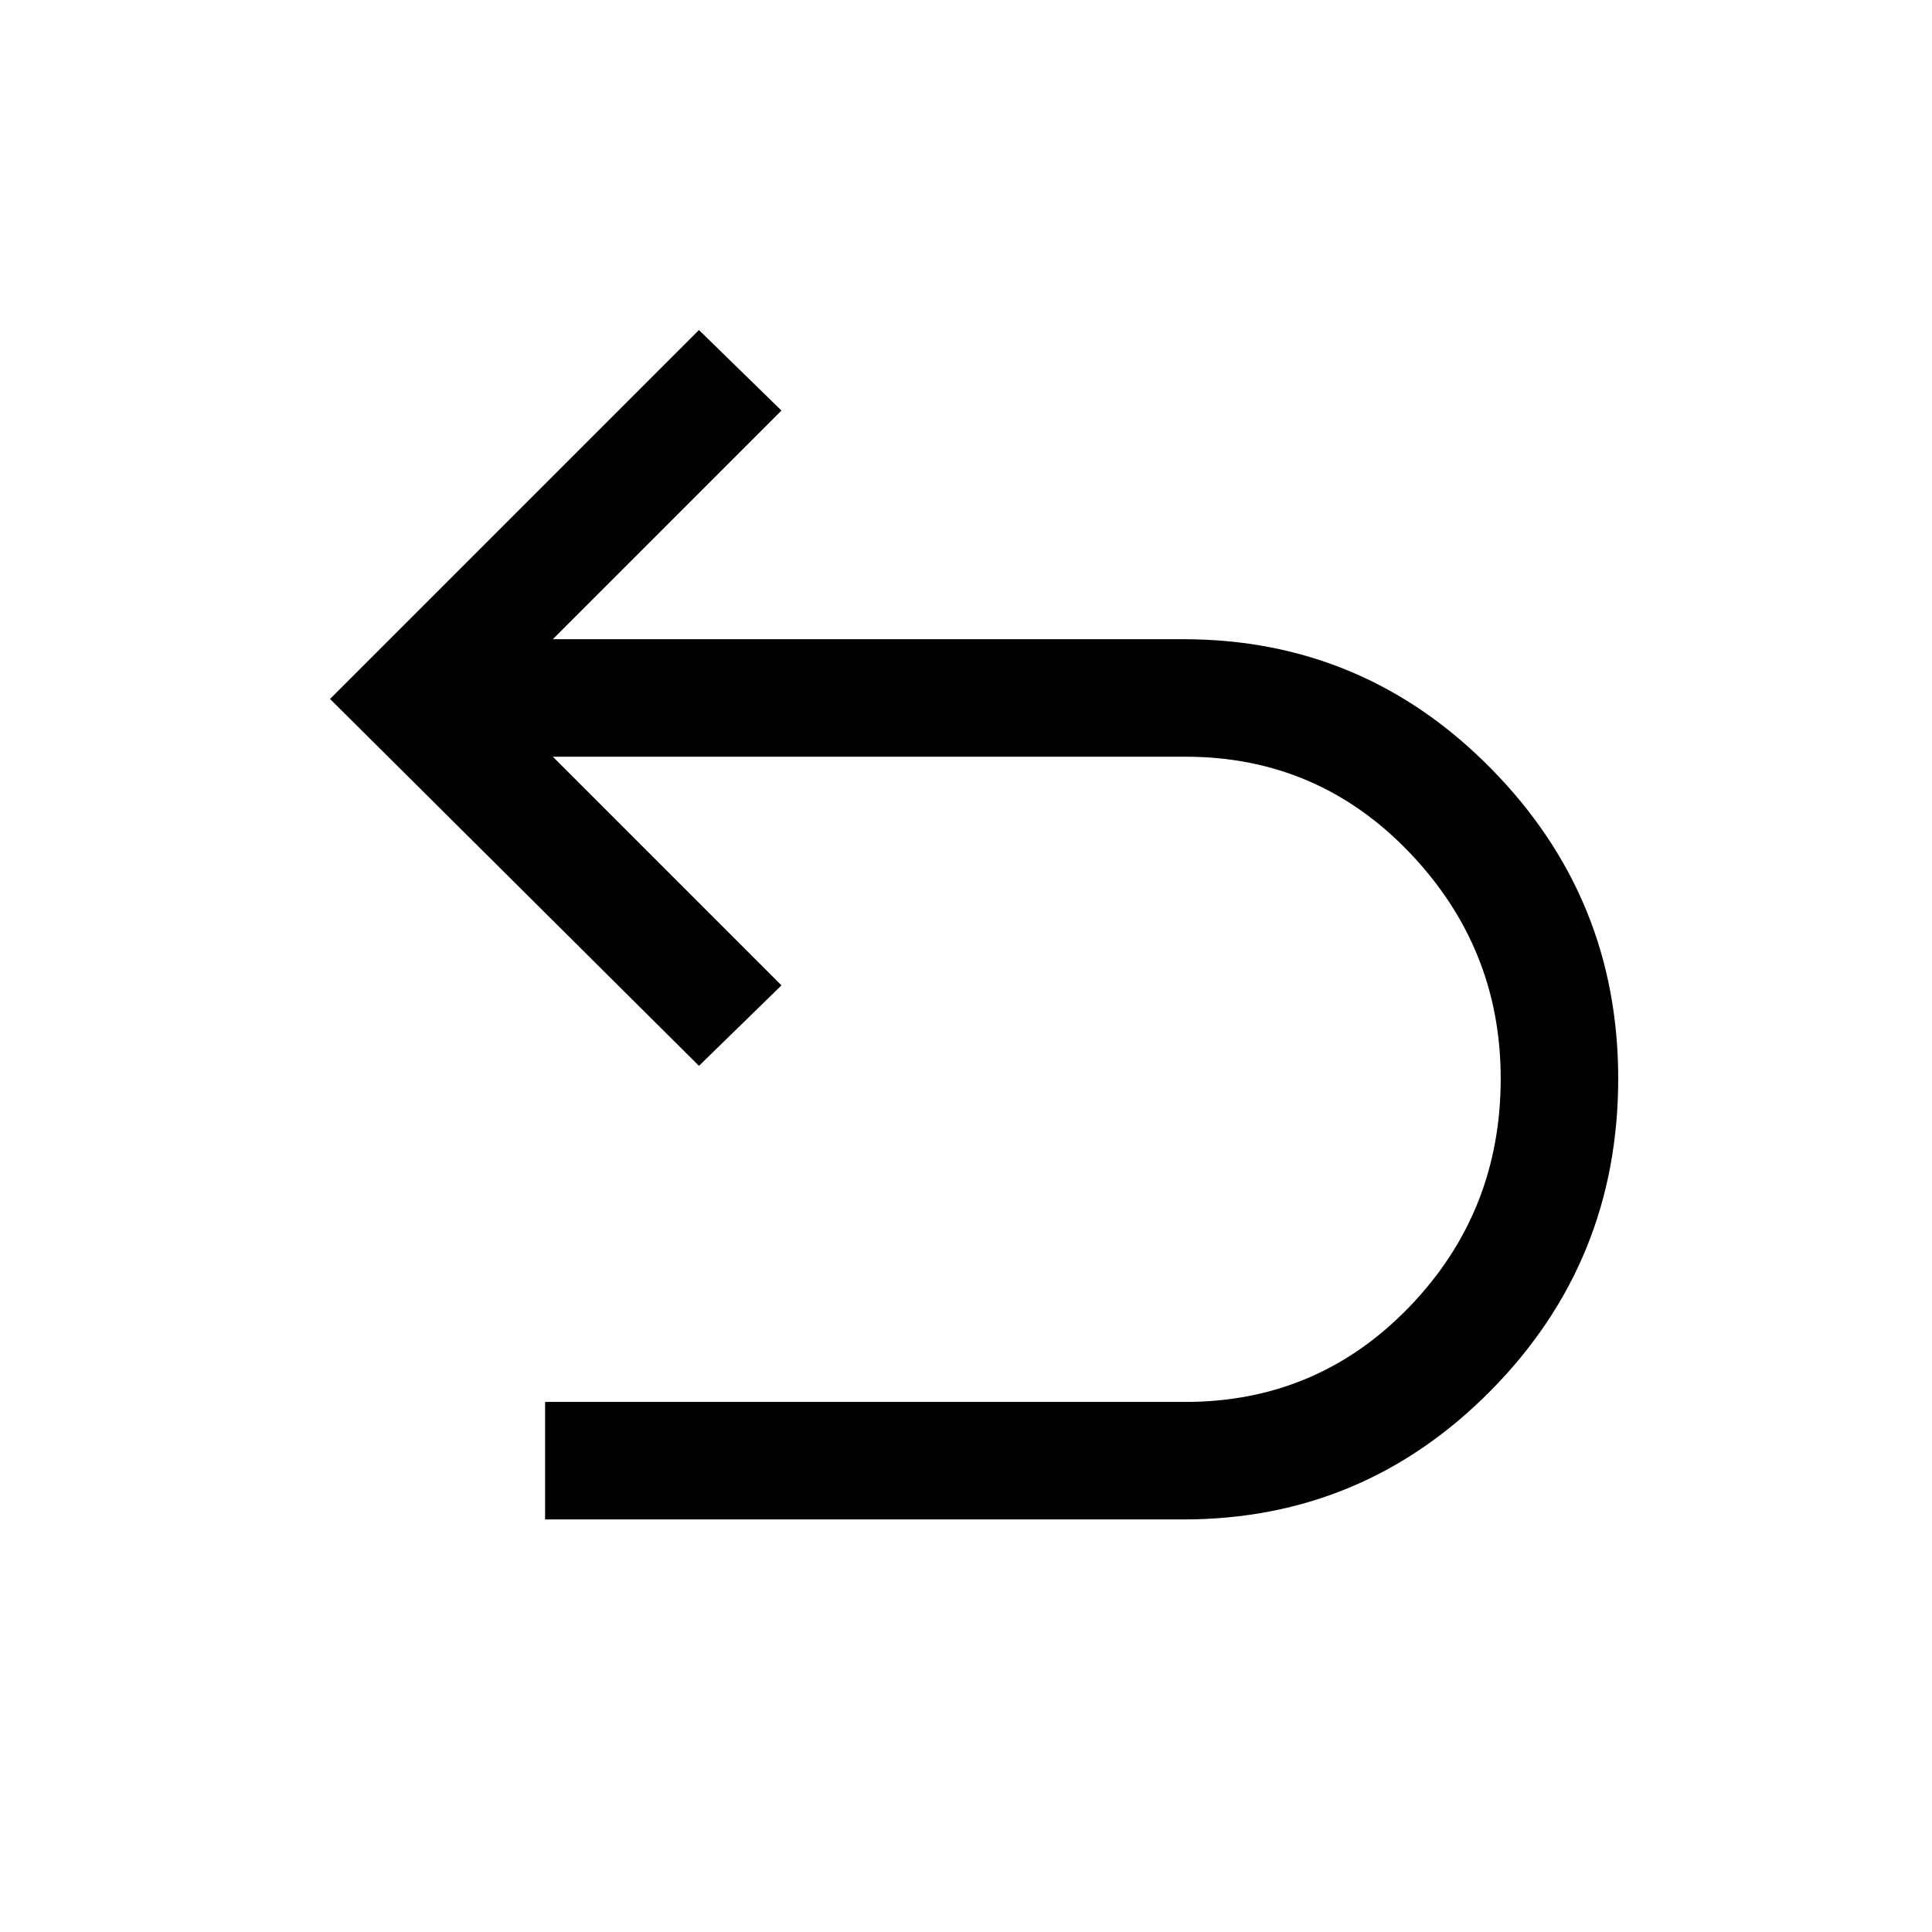
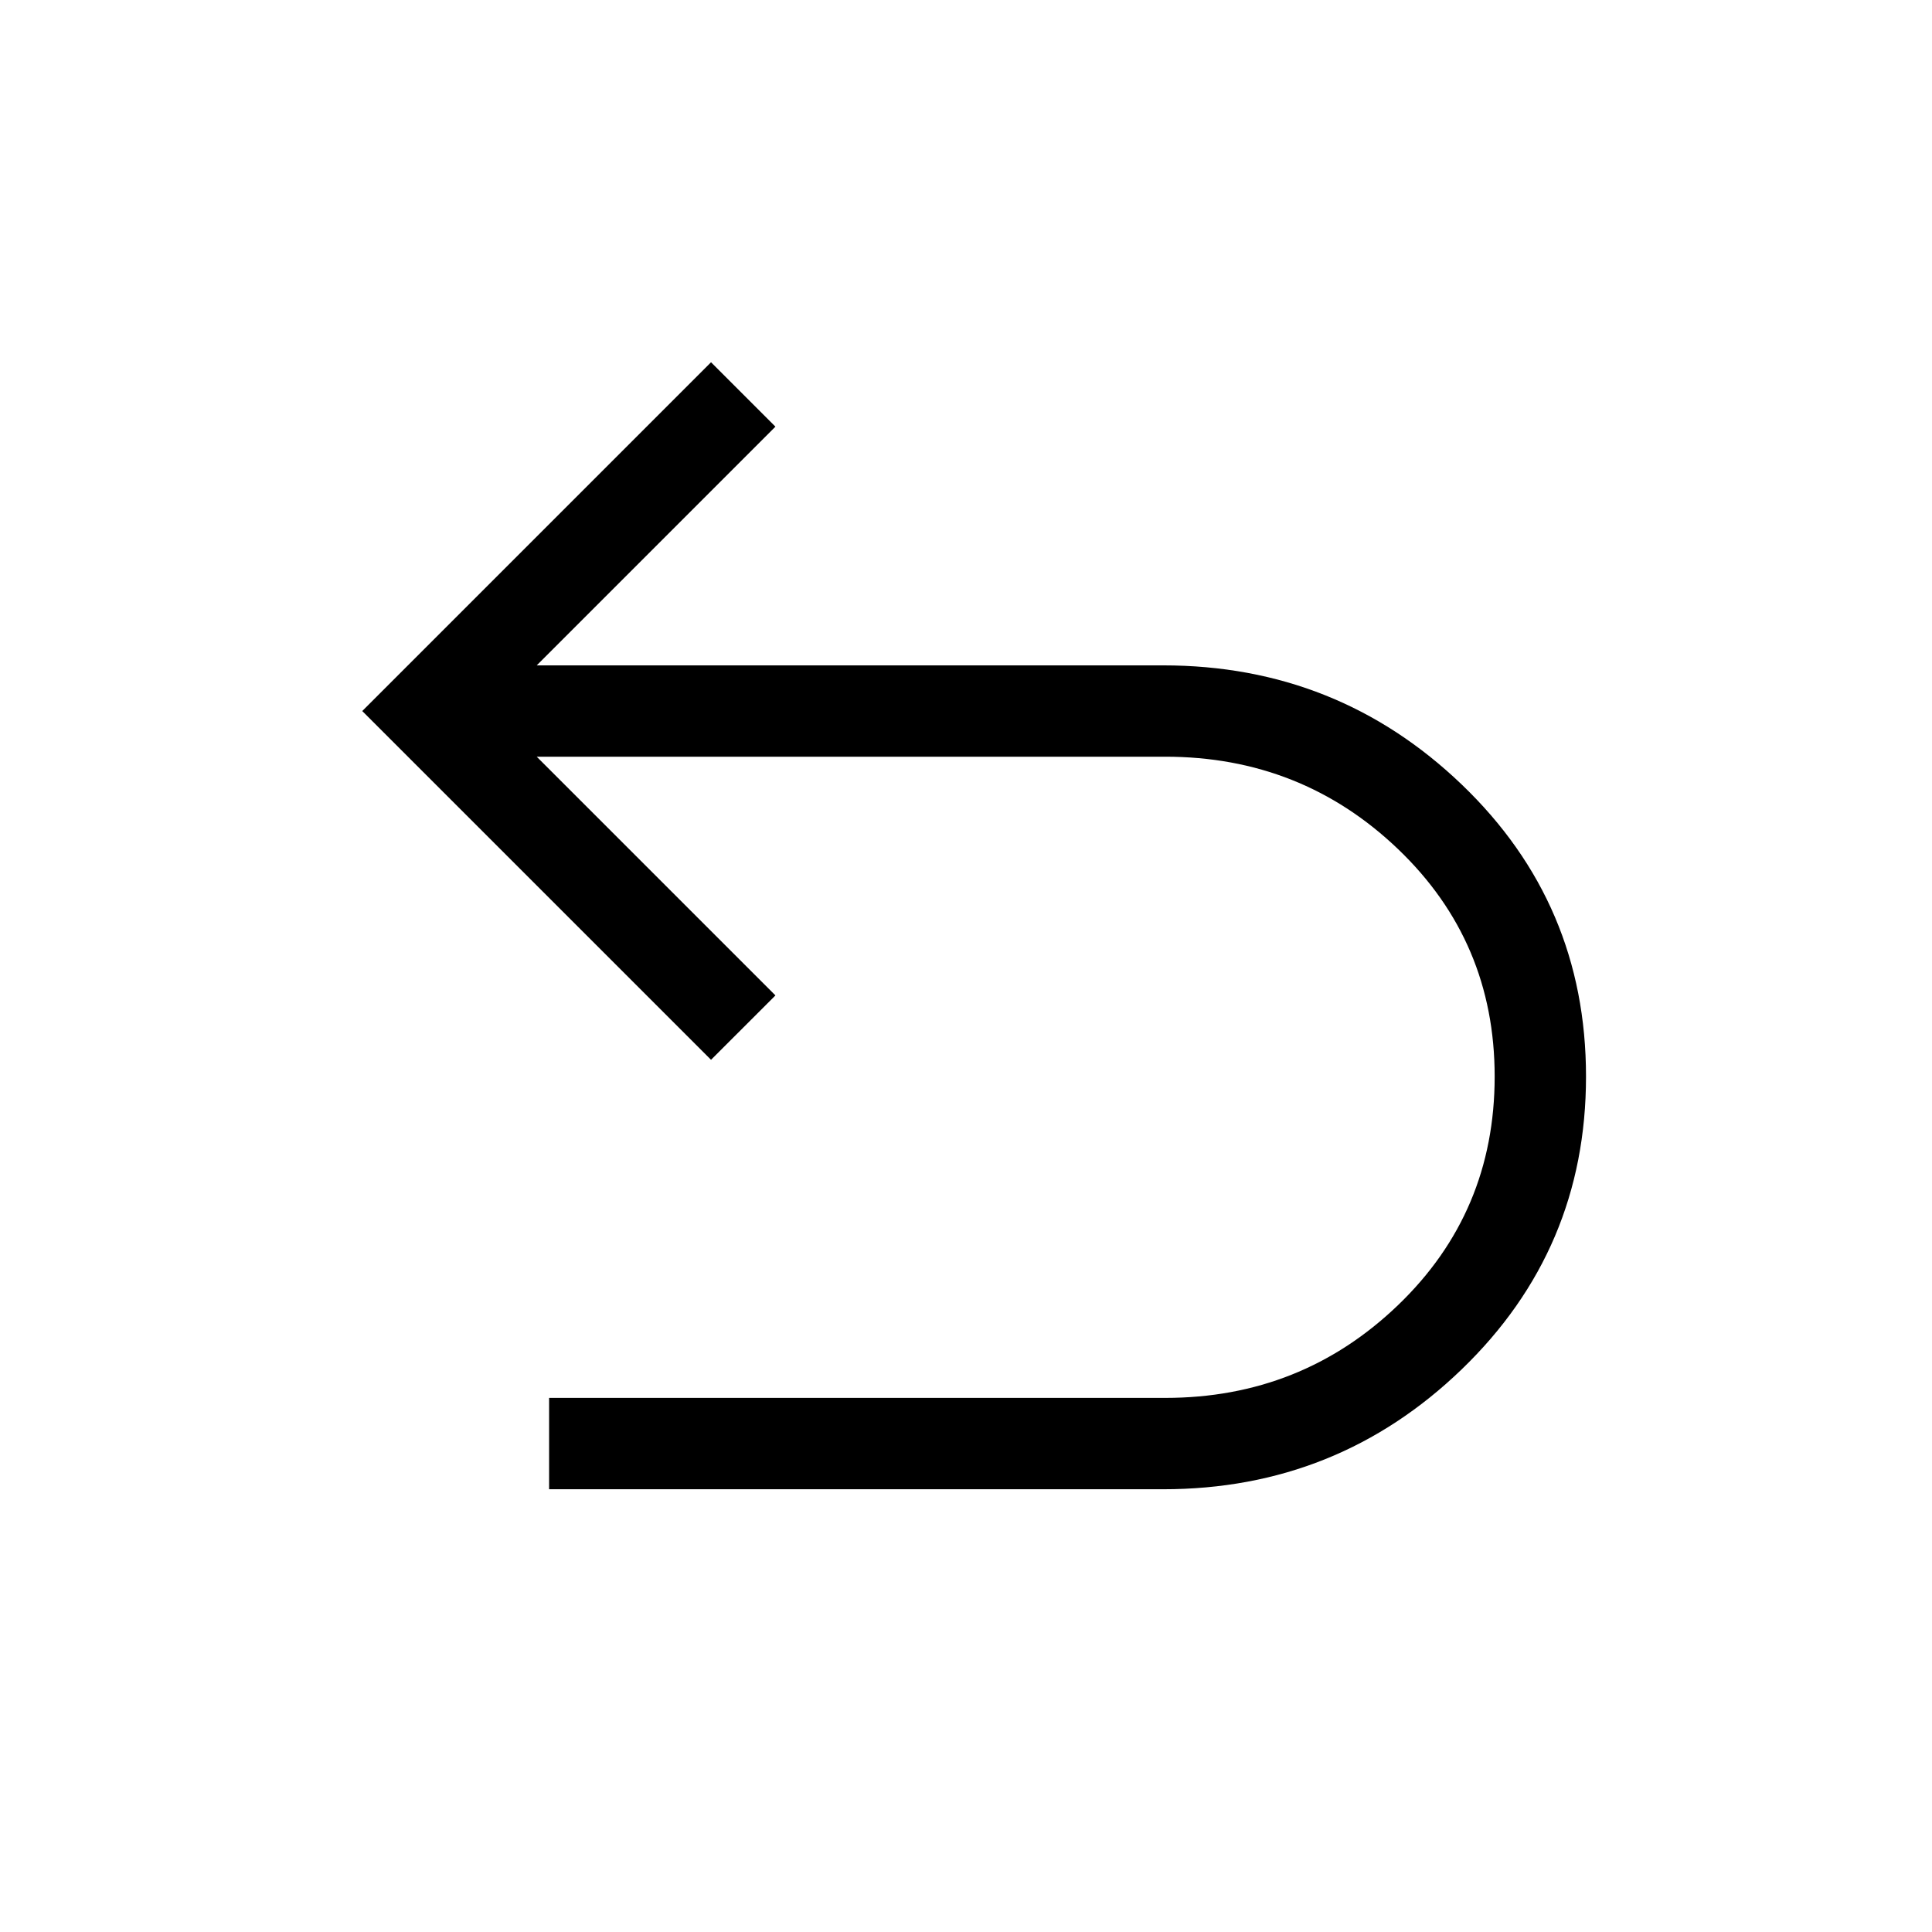
- <svg xmlns="http://www.w3.org/2000/svg" height="48" viewBox="0 -960 960 960" width="48">
-   <path fill="5f6368" d="M270.85-205v-58.39H589q65.69 0 111.19-47.11 45.5-47.12 45.5-113.58 0-65.07-45.5-112.5Q654.69-584 589-584H274.69l113.62 113.62-41 39.99L164-612.69 347.31-796l41 40-113.62 113.62H588q89.54 0 152.81 64.19 63.27 64.19 63.27 154.11 0 90.93-63.27 155Q677.54-205 588-205H270.85Z" />
+ <svg xmlns="http://www.w3.org/2000/svg" height="48px" viewBox="0 -960 960 960" width="48px" fill="#00000">
+   <path d="M272.85-220v-45.39H579q67.69 0 115.69-46.11 48-46.12 48-113.58 0-67.07-48-113Q646.69-584 579-584H266.69l118.62 118.62-32 31.99L180-606.69 353.31-780l32 32-118.62 118.62H578q86.54 0 148.31 59.19 61.77 59.19 61.77 145.11 0 85.93-61.77 145.5Q664.54-220 578-220H272.85Z" />
</svg>
